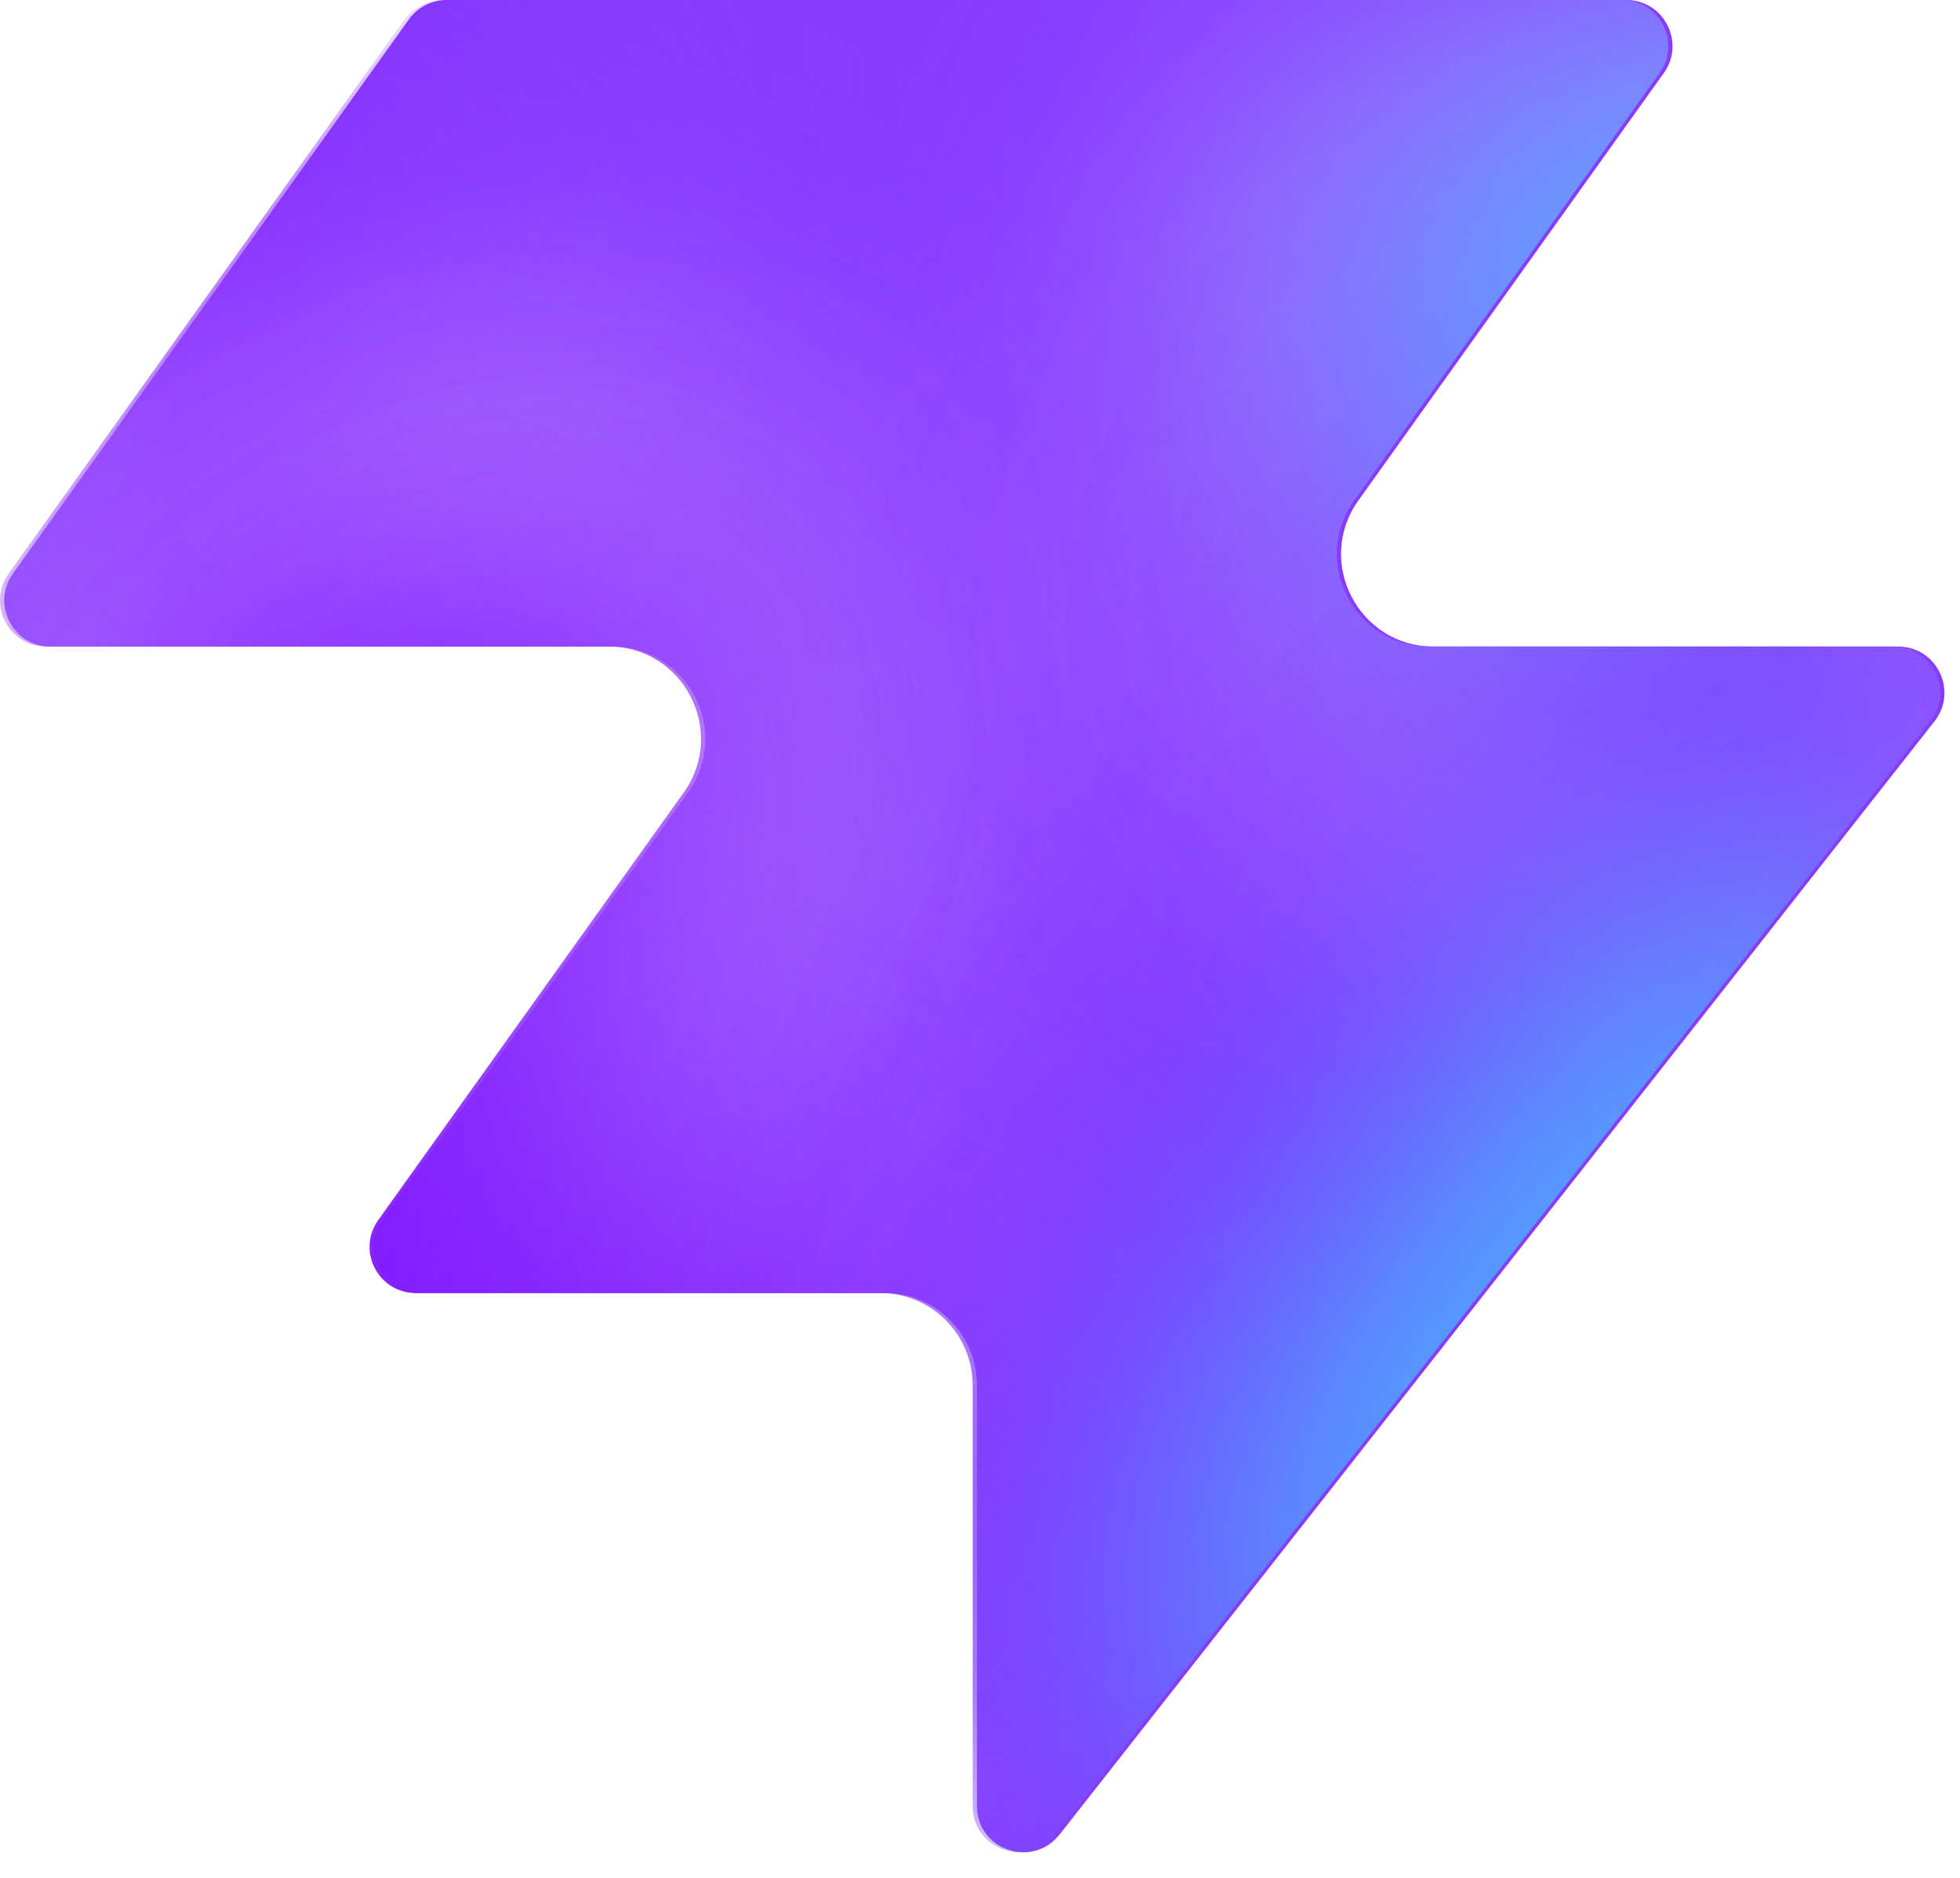
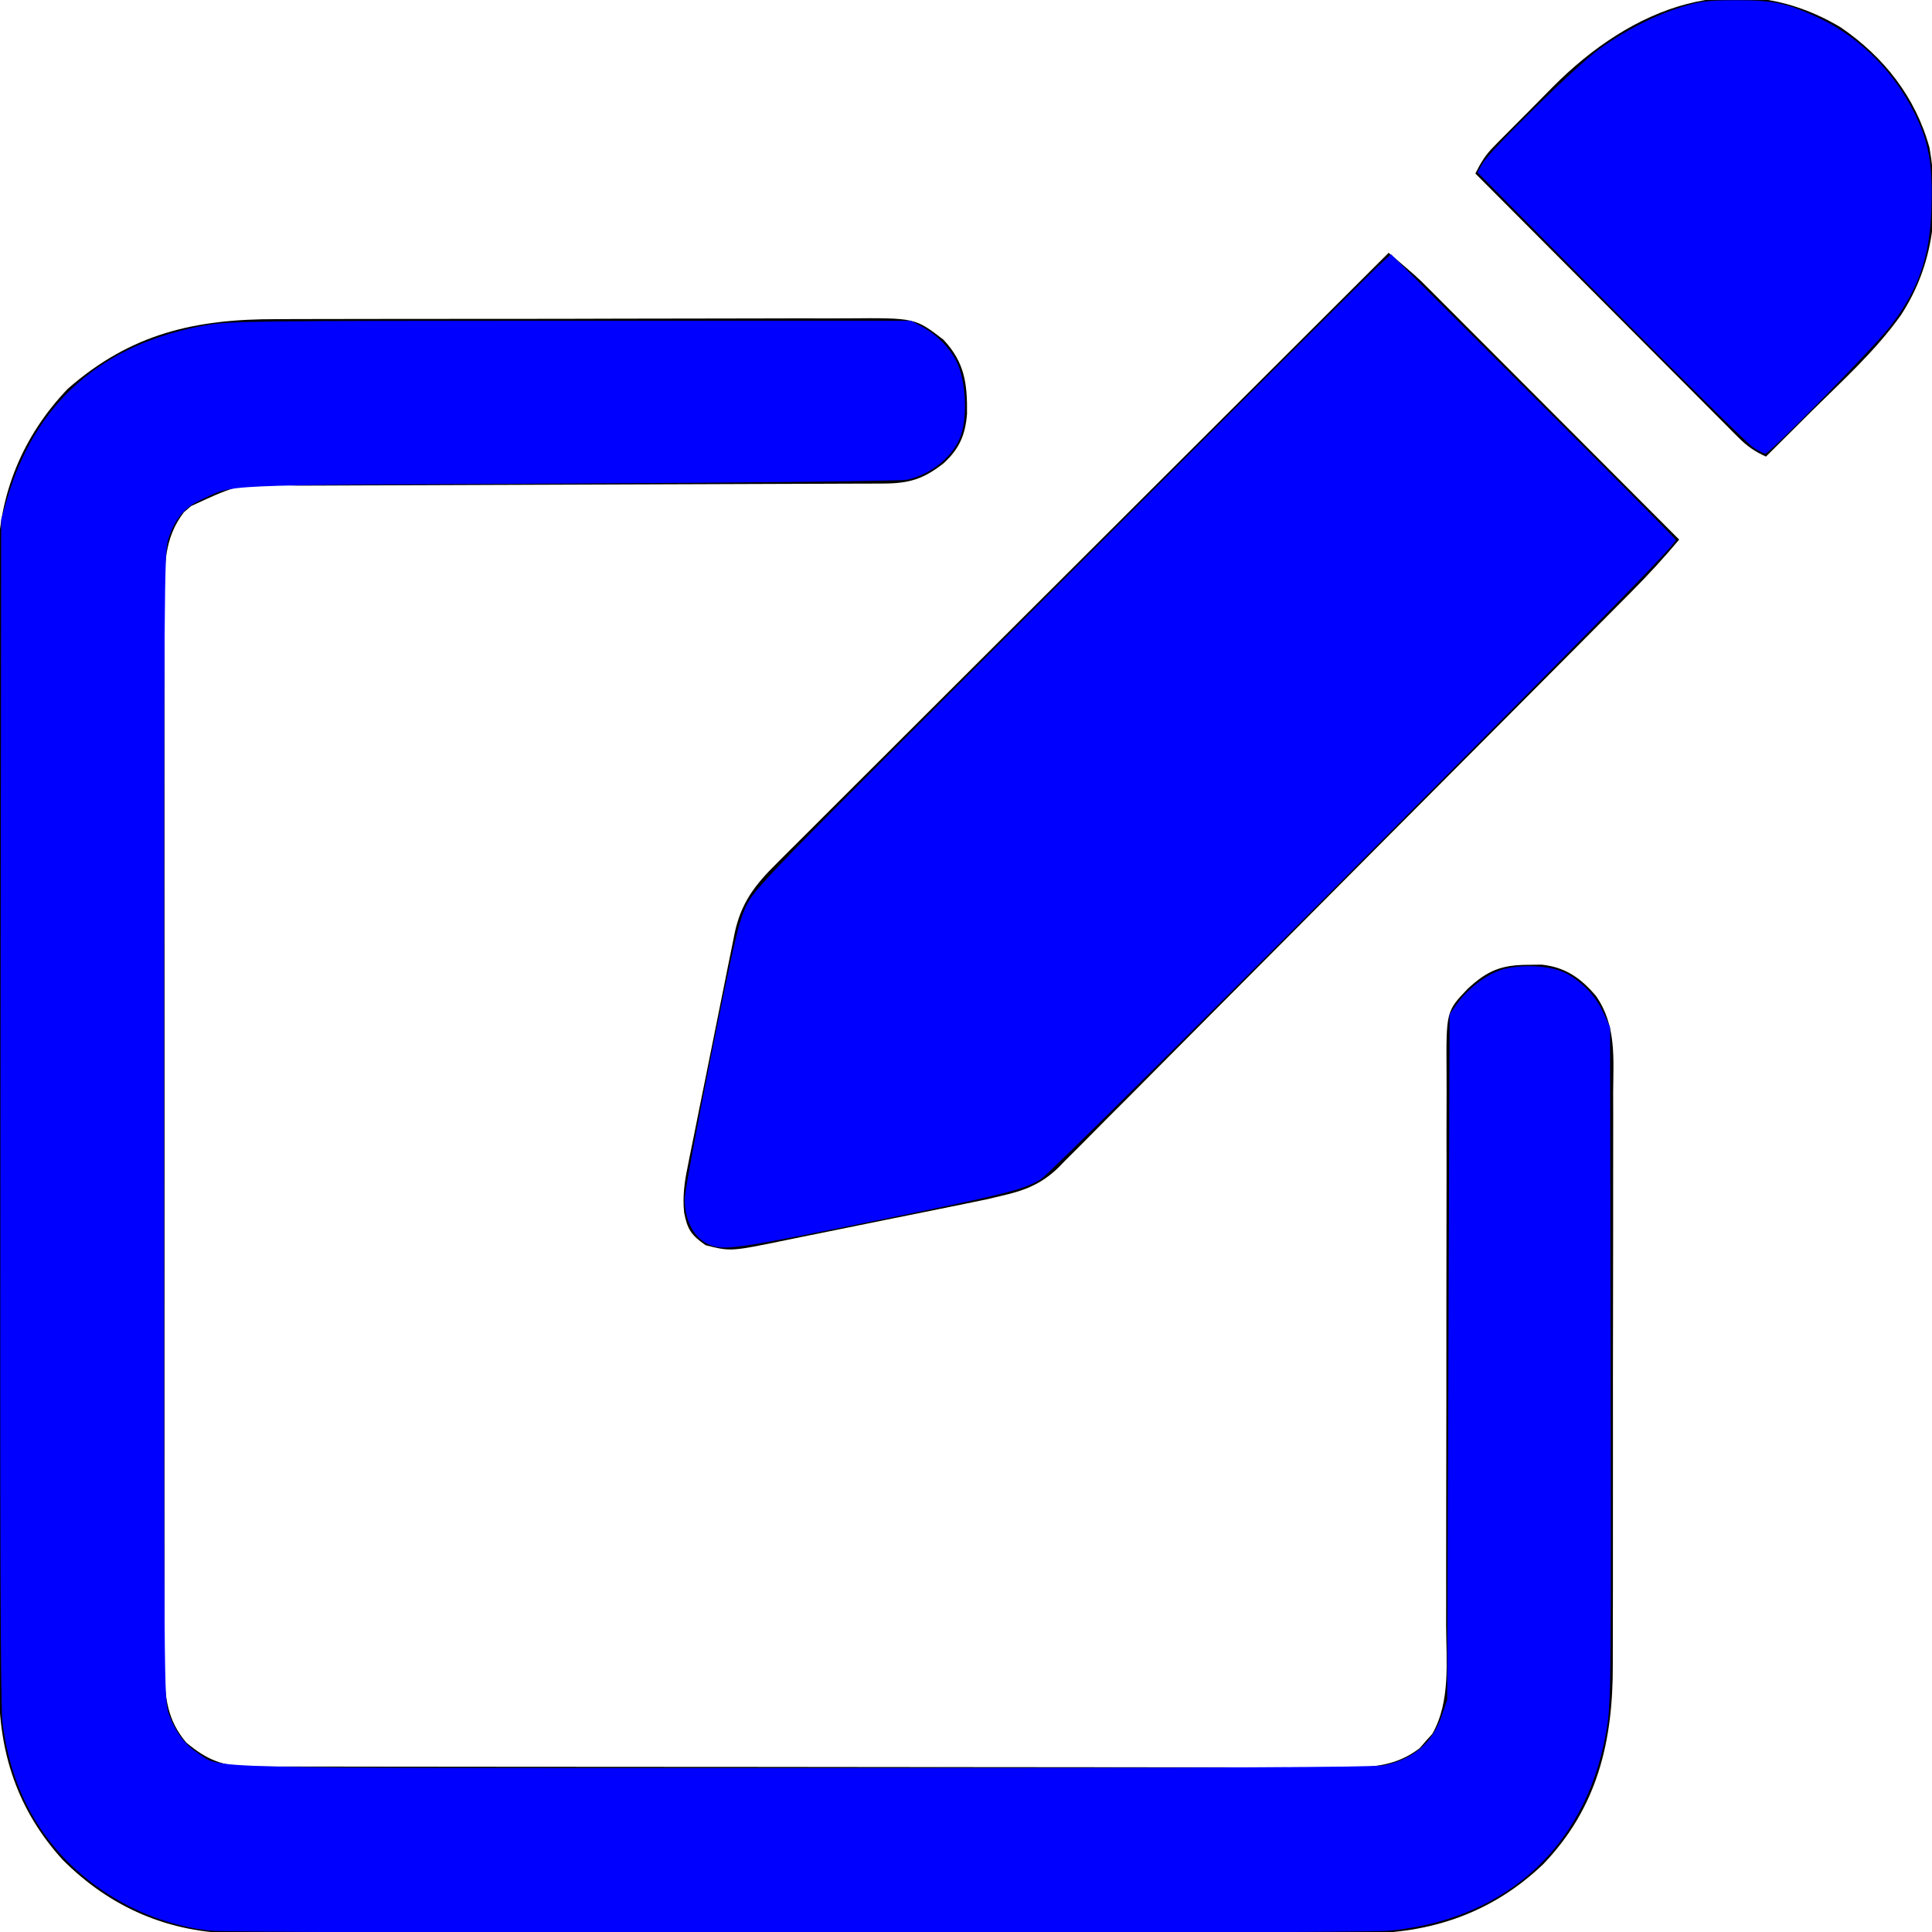
- <svg xmlns="http://www.w3.org/2000/svg" width="48" height="46" fill="none" viewBox="0 0 48 46">
-   <path fill="#863bff" d="M25.946 44.938c-.664.845-2.021.375-2.021-.698V33.937a2.26 2.26 0 0 0-2.262-2.262H10.287c-.92 0-1.456-1.04-.92-1.788l7.48-10.471c1.07-1.497 0-3.578-1.842-3.578H1.237c-.92 0-1.456-1.04-.92-1.788L10.013.474c.214-.297.556-.474.92-.474h28.894c.92 0 1.456 1.04.92 1.788l-7.48 10.471c-1.07 1.498 0 3.579 1.842 3.579h11.377c.943 0 1.473 1.088.89 1.83L25.947 44.94z" style="fill:#863bff;fill:color(display-p3 .525 .23 1);fill-opacity:1" />
-   <mask id="a" width="48" height="46" x="0" y="0" maskUnits="userSpaceOnUse" style="mask-type:alpha">
-     <path fill="#000" d="M25.842 44.938c-.664.844-2.021.375-2.021-.698V33.937a2.26 2.26 0 0 0-2.262-2.262H10.183c-.92 0-1.456-1.04-.92-1.788l7.48-10.471c1.07-1.498 0-3.579-1.842-3.579H1.133c-.92 0-1.456-1.04-.92-1.787L9.91.473c.214-.297.556-.474.92-.474h28.894c.92 0 1.456 1.04.92 1.788l-7.48 10.471c-1.07 1.498 0 3.578 1.842 3.578h11.377c.943 0 1.473 1.088.89 1.832L25.843 44.94z" style="fill:#000;fill-opacity:1" />
-   </mask>
-   <g mask="url(#a)">
-     <g filter="url(#b)">
-       <ellipse cx="5.508" cy="14.704" fill="#ede6ff" rx="5.508" ry="14.704" style="fill:#ede6ff;fill:color(display-p3 .927 .903 1);fill-opacity:1" transform="matrix(.00324 1 1 -.00324 -4.47 31.516)" />
-     </g>
-     <g filter="url(#c)">
-       <ellipse cx="10.399" cy="29.851" fill="#ede6ff" rx="10.399" ry="29.851" style="fill:#ede6ff;fill:color(display-p3 .927 .903 1);fill-opacity:1" transform="matrix(.00324 1 1 -.00324 -39.328 7.883)" />
-     </g>
-     <g filter="url(#d)">
-       <ellipse cx="5.508" cy="30.487" fill="#7e14ff" rx="5.508" ry="30.487" style="fill:#7e14ff;fill:color(display-p3 .492 .077 1);fill-opacity:1" transform="rotate(89.814 -25.913 -14.639)scale(1 -1)" />
-     </g>
-     <g filter="url(#e)">
-       <ellipse cx="5.508" cy="30.599" fill="#7e14ff" rx="5.508" ry="30.599" style="fill:#7e14ff;fill:color(display-p3 .492 .077 1);fill-opacity:1" transform="rotate(89.814 -32.644 -3.334)scale(1 -1)" />
-     </g>
-     <g filter="url(#f)">
-       <ellipse cx="5.508" cy="30.599" fill="#7e14ff" rx="5.508" ry="30.599" style="fill:#7e14ff;fill:color(display-p3 .492 .077 1);fill-opacity:1" transform="matrix(.00324 1 1 -.00324 -34.34 30.47)" />
-     </g>
-     <g filter="url(#g)">
-       <ellipse cx="14.072" cy="22.078" fill="#ede6ff" rx="14.072" ry="22.078" style="fill:#ede6ff;fill:color(display-p3 .927 .903 1);fill-opacity:1" transform="rotate(93.35 24.506 48.493)scale(-1 1)" />
-     </g>
-     <g filter="url(#h)">
-       <ellipse cx="3.47" cy="21.501" fill="#7e14ff" rx="3.47" ry="21.501" style="fill:#7e14ff;fill:color(display-p3 .492 .077 1);fill-opacity:1" transform="rotate(89.009 28.708 47.59)scale(-1 1)" />
-     </g>
-     <g filter="url(#i)">
-       <ellipse cx="3.47" cy="21.501" fill="#7e14ff" rx="3.47" ry="21.501" style="fill:#7e14ff;fill:color(display-p3 .492 .077 1);fill-opacity:1" transform="rotate(89.009 28.708 47.59)scale(-1 1)" />
-     </g>
-     <g filter="url(#j)">
-       <ellipse cx=".387" cy="8.972" fill="#7e14ff" rx="4.407" ry="29.108" style="fill:#7e14ff;fill:color(display-p3 .492 .077 1);fill-opacity:1" transform="rotate(39.51 .387 8.972)" />
-     </g>
-     <g filter="url(#k)">
-       <ellipse cx="47.523" cy="-6.092" fill="#7e14ff" rx="4.407" ry="29.108" style="fill:#7e14ff;fill:color(display-p3 .492 .077 1);fill-opacity:1" transform="rotate(37.892 47.523 -6.092)" />
-     </g>
-     <g filter="url(#l)">
-       <ellipse cx="41.412" cy="6.333" fill="#47bfff" rx="5.971" ry="9.665" style="fill:#47bfff;fill:color(display-p3 .28 .748 1);fill-opacity:1" transform="rotate(37.892 41.412 6.333)" />
-     </g>
-     <g filter="url(#m)">
-       <ellipse cx="-1.879" cy="38.332" fill="#7e14ff" rx="4.407" ry="29.108" style="fill:#7e14ff;fill:color(display-p3 .492 .077 1);fill-opacity:1" transform="rotate(37.892 -1.88 38.332)" />
-     </g>
-     <g filter="url(#n)">
-       <ellipse cx="-1.879" cy="38.332" fill="#7e14ff" rx="4.407" ry="29.108" style="fill:#7e14ff;fill:color(display-p3 .492 .077 1);fill-opacity:1" transform="rotate(37.892 -1.88 38.332)" />
-     </g>
-     <g filter="url(#o)">
-       <ellipse cx="35.651" cy="29.907" fill="#7e14ff" rx="4.407" ry="29.108" style="fill:#7e14ff;fill:color(display-p3 .492 .077 1);fill-opacity:1" transform="rotate(37.892 35.651 29.907)" />
-     </g>
-     <g filter="url(#p)">
-       <ellipse cx="38.418" cy="32.4" fill="#47bfff" rx="5.971" ry="15.297" style="fill:#47bfff;fill:color(display-p3 .28 .748 1);fill-opacity:1" transform="rotate(37.892 38.418 32.4)" />
-     </g>
-   </g>
-   <defs>
-     <filter id="b" width="60.045" height="41.654" x="-19.77" y="16.149" color-interpolation-filters="sRGB" filterUnits="userSpaceOnUse">
-       <feFlood flood-opacity="0" result="BackgroundImageFix" />
-       <feBlend in="SourceGraphic" in2="BackgroundImageFix" result="shape" />
-       <feGaussianBlur result="effect1_foregroundBlur_2002_17158" stdDeviation="7.659" />
-     </filter>
-     <filter id="c" width="90.34" height="51.437" x="-54.613" y="-7.533" color-interpolation-filters="sRGB" filterUnits="userSpaceOnUse">
-       <feFlood flood-opacity="0" result="BackgroundImageFix" />
-       <feBlend in="SourceGraphic" in2="BackgroundImageFix" result="shape" />
-       <feGaussianBlur result="effect1_foregroundBlur_2002_17158" stdDeviation="7.659" />
-     </filter>
-     <filter id="d" width="79.355" height="29.4" x="-49.64" y="2.03" color-interpolation-filters="sRGB" filterUnits="userSpaceOnUse">
-       <feFlood flood-opacity="0" result="BackgroundImageFix" />
-       <feBlend in="SourceGraphic" in2="BackgroundImageFix" result="shape" />
-       <feGaussianBlur result="effect1_foregroundBlur_2002_17158" stdDeviation="4.596" />
-     </filter>
-     <filter id="e" width="79.579" height="29.4" x="-45.045" y="20.029" color-interpolation-filters="sRGB" filterUnits="userSpaceOnUse">
-       <feFlood flood-opacity="0" result="BackgroundImageFix" />
-       <feBlend in="SourceGraphic" in2="BackgroundImageFix" result="shape" />
-       <feGaussianBlur result="effect1_foregroundBlur_2002_17158" stdDeviation="4.596" />
-     </filter>
-     <filter id="f" width="79.579" height="29.4" x="-43.513" y="21.178" color-interpolation-filters="sRGB" filterUnits="userSpaceOnUse">
-       <feFlood flood-opacity="0" result="BackgroundImageFix" />
-       <feBlend in="SourceGraphic" in2="BackgroundImageFix" result="shape" />
-       <feGaussianBlur result="effect1_foregroundBlur_2002_17158" stdDeviation="4.596" />
-     </filter>
-     <filter id="g" width="74.749" height="58.852" x="15.756" y="-17.901" color-interpolation-filters="sRGB" filterUnits="userSpaceOnUse">
-       <feFlood flood-opacity="0" result="BackgroundImageFix" />
-       <feBlend in="SourceGraphic" in2="BackgroundImageFix" result="shape" />
-       <feGaussianBlur result="effect1_foregroundBlur_2002_17158" stdDeviation="7.659" />
-     </filter>
-     <filter id="h" width="61.377" height="25.362" x="23.548" y="2.284" color-interpolation-filters="sRGB" filterUnits="userSpaceOnUse">
-       <feFlood flood-opacity="0" result="BackgroundImageFix" />
-       <feBlend in="SourceGraphic" in2="BackgroundImageFix" result="shape" />
-       <feGaussianBlur result="effect1_foregroundBlur_2002_17158" stdDeviation="4.596" />
-     </filter>
-     <filter id="i" width="61.377" height="25.362" x="23.548" y="2.284" color-interpolation-filters="sRGB" filterUnits="userSpaceOnUse">
-       <feFlood flood-opacity="0" result="BackgroundImageFix" />
-       <feBlend in="SourceGraphic" in2="BackgroundImageFix" result="shape" />
-       <feGaussianBlur result="effect1_foregroundBlur_2002_17158" stdDeviation="4.596" />
-     </filter>
-     <filter id="j" width="56.045" height="63.649" x="-27.636" y="-22.853" color-interpolation-filters="sRGB" filterUnits="userSpaceOnUse">
-       <feFlood flood-opacity="0" result="BackgroundImageFix" />
-       <feBlend in="SourceGraphic" in2="BackgroundImageFix" result="shape" />
-       <feGaussianBlur result="effect1_foregroundBlur_2002_17158" stdDeviation="4.596" />
-     </filter>
-     <filter id="k" width="54.814" height="64.646" x="20.116" y="-38.415" color-interpolation-filters="sRGB" filterUnits="userSpaceOnUse">
-       <feFlood flood-opacity="0" result="BackgroundImageFix" />
-       <feBlend in="SourceGraphic" in2="BackgroundImageFix" result="shape" />
-       <feGaussianBlur result="effect1_foregroundBlur_2002_17158" stdDeviation="4.596" />
-     </filter>
-     <filter id="l" width="33.541" height="35.313" x="24.641" y="-11.323" color-interpolation-filters="sRGB" filterUnits="userSpaceOnUse">
-       <feFlood flood-opacity="0" result="BackgroundImageFix" />
-       <feBlend in="SourceGraphic" in2="BackgroundImageFix" result="shape" />
-       <feGaussianBlur result="effect1_foregroundBlur_2002_17158" stdDeviation="4.596" />
-     </filter>
-     <filter id="m" width="54.814" height="64.646" x="-29.286" y="6.009" color-interpolation-filters="sRGB" filterUnits="userSpaceOnUse">
-       <feFlood flood-opacity="0" result="BackgroundImageFix" />
-       <feBlend in="SourceGraphic" in2="BackgroundImageFix" result="shape" />
-       <feGaussianBlur result="effect1_foregroundBlur_2002_17158" stdDeviation="4.596" />
-     </filter>
-     <filter id="n" width="54.814" height="64.646" x="-29.286" y="6.009" color-interpolation-filters="sRGB" filterUnits="userSpaceOnUse">
-       <feFlood flood-opacity="0" result="BackgroundImageFix" />
-       <feBlend in="SourceGraphic" in2="BackgroundImageFix" result="shape" />
-       <feGaussianBlur result="effect1_foregroundBlur_2002_17158" stdDeviation="4.596" />
-     </filter>
-     <filter id="o" width="54.814" height="64.646" x="8.244" y="-2.416" color-interpolation-filters="sRGB" filterUnits="userSpaceOnUse">
-       <feFlood flood-opacity="0" result="BackgroundImageFix" />
-       <feBlend in="SourceGraphic" in2="BackgroundImageFix" result="shape" />
-       <feGaussianBlur result="effect1_foregroundBlur_2002_17158" stdDeviation="4.596" />
-     </filter>
-     <filter id="p" width="39.409" height="43.623" x="18.713" y="10.588" color-interpolation-filters="sRGB" filterUnits="userSpaceOnUse">
-       <feFlood flood-opacity="0" result="BackgroundImageFix" />
-       <feBlend in="SourceGraphic" in2="BackgroundImageFix" result="shape" />
-       <feGaussianBlur result="effect1_foregroundBlur_2002_17158" stdDeviation="4.596" />
-     </filter>
-   </defs>
+ <svg xmlns="http://www.w3.org/2000/svg" version="1.1" width="512" height="512" id="svg3">
+   <defs id="defs3" />
+   <path d="M0 0 C1.808 -0.007 3.617 -0.016 5.425 -0.026 C10.299 -0.048 15.172 -0.051 20.046 -0.049 C24.127 -0.049 28.207 -0.057 32.288 -0.066 C41.916 -0.085 51.544 -0.088 61.172 -0.081 C71.085 -0.074 80.998 -0.097 90.911 -0.134 C99.446 -0.165 107.982 -0.176 116.517 -0.173 C121.605 -0.17 126.692 -0.176 131.779 -0.2 C136.561 -0.223 141.341 -0.221 146.123 -0.2 C147.872 -0.197 149.62 -0.202 151.369 -0.216 C169.184 -0.353 169.184 -0.353 176.7 5.42 C182.383 11.46 183.068 17.124 182.97 25.123 C182.511 30.741 180.918 34.385 176.759 38.201 C171.334 42.437 167.621 43.544 160.681 43.565 C159.602 43.57 159.602 43.57 158.502 43.575 C156.086 43.586 153.67 43.59 151.255 43.594 C149.525 43.6 147.795 43.607 146.066 43.614 C142.337 43.628 138.608 43.64 134.879 43.65 C128.978 43.665 123.078 43.689 117.178 43.715 C100.397 43.786 83.617 43.846 66.837 43.897 C57.573 43.925 48.308 43.96 39.044 44.003 C33.183 44.03 27.323 44.048 21.462 44.059 C17.807 44.069 14.152 44.086 10.497 44.106 C8.807 44.113 7.118 44.117 5.428 44.118 C-9.594 43.49 -9.594 43.49 -22.675 49.545 C-23.301 50.084 -23.928 50.623 -24.573 51.178 C-29.89 58.083 -29.729 65.569 -29.681 73.907 C-29.685 75.154 -29.69 76.4 -29.695 77.685 C-29.705 81.129 -29.701 84.573 -29.692 88.017 C-29.685 91.737 -29.695 95.458 -29.704 99.178 C-29.717 106.461 -29.714 113.743 -29.705 121.025 C-29.699 126.944 -29.698 132.864 -29.701 138.783 C-29.701 139.626 -29.702 140.469 -29.702 141.338 C-29.703 143.051 -29.704 144.763 -29.705 146.476 C-29.714 162.53 -29.704 178.584 -29.688 194.638 C-29.675 208.407 -29.677 222.177 -29.691 235.946 C-29.707 251.943 -29.713 267.94 -29.704 283.938 C-29.703 285.644 -29.702 287.35 -29.701 289.057 C-29.701 289.896 -29.7 290.736 -29.7 291.601 C-29.697 297.512 -29.701 303.423 -29.708 309.334 C-29.717 316.539 -29.715 323.744 -29.699 330.95 C-29.691 334.625 -29.688 338.3 -29.698 341.974 C-29.708 345.961 -29.695 349.947 -29.681 353.933 C-29.687 355.091 -29.694 356.249 -29.701 357.442 C-29.645 365.106 -29.043 371.171 -23.925 377.232 C-18.411 381.827 -14.182 383.542 -7.066 383.551 C-5.468 383.557 -5.468 383.557 -3.838 383.563 C-2.668 383.562 -1.498 383.561 -0.293 383.56 C0.95 383.563 2.193 383.566 3.474 383.569 C6.927 383.577 10.38 383.579 13.833 383.58 C17.556 383.582 21.28 383.589 25.003 383.596 C33.146 383.61 41.288 383.616 49.431 383.62 C54.515 383.623 59.6 383.627 64.684 383.632 C78.761 383.644 92.838 383.654 106.916 383.657 C107.817 383.658 108.718 383.658 109.646 383.658 C110.549 383.658 111.452 383.659 112.383 383.659 C114.213 383.659 116.043 383.66 117.873 383.66 C118.781 383.66 119.688 383.661 120.624 383.661 C135.333 383.665 150.041 383.682 164.75 383.706 C179.852 383.729 194.954 383.742 210.055 383.743 C218.534 383.744 227.013 383.75 235.492 383.768 C242.712 383.783 249.932 383.788 257.152 383.78 C260.835 383.776 264.518 383.777 268.201 383.791 C272.196 383.806 276.191 383.798 280.186 383.787 C281.347 383.795 282.508 383.804 283.704 383.812 C290.931 383.768 297.02 383.254 302.943 378.693 C303.481 378.067 304.02 377.44 304.575 376.795 C305.13 376.184 305.684 375.573 306.255 374.943 C311.145 366.405 309.974 355.699 309.94 346.185 C309.941 344.443 309.943 342.701 309.946 340.959 C309.951 337.222 309.95 333.485 309.944 329.748 C309.937 323.835 309.947 317.922 309.961 312.008 C309.999 295.199 310.017 278.389 310.006 261.579 C310 252.284 310.011 242.989 310.042 233.694 C310.061 227.82 310.058 221.946 310.038 216.071 C310.031 212.414 310.045 208.757 310.065 205.1 C310.07 203.408 310.067 201.717 310.054 200.025 C309.938 183.438 309.938 183.438 315.7 177.42 C320.837 172.659 324.562 171.13 331.575 171.107 C332.769 171.091 333.963 171.074 335.193 171.057 C341.541 171.714 345.645 174.618 349.7 179.42 C355.125 187.287 354.257 195.934 354.202 205.104 C354.206 206.907 354.211 208.71 354.219 210.512 C354.232 215.395 354.221 220.277 354.205 225.16 C354.191 230.283 354.197 235.406 354.201 240.528 C354.204 249.136 354.19 257.743 354.167 266.35 C354.14 276.276 354.139 286.201 354.15 296.127 C354.161 305.7 354.155 315.272 354.141 324.844 C354.135 328.906 354.135 332.967 354.14 337.029 C354.145 341.823 354.134 346.617 354.113 351.412 C354.107 353.162 354.107 354.913 354.112 356.663 C354.162 376.792 350.1 394.391 335.7 409.42 C322.135 422.418 305.765 427.903 287.272 427.801 C285.96 427.806 284.648 427.81 283.297 427.815 C279.685 427.827 276.073 427.821 272.461 427.812 C268.555 427.805 264.648 427.816 260.741 427.824 C253.099 427.837 245.457 427.835 237.815 427.826 C231.601 427.819 225.388 427.818 219.174 427.821 C218.288 427.822 217.402 427.822 216.489 427.823 C214.689 427.824 212.889 427.825 211.089 427.826 C194.227 427.834 177.365 427.824 160.503 427.808 C146.051 427.795 131.599 427.797 117.147 427.811 C100.346 427.827 83.544 427.833 66.742 427.824 C64.948 427.823 63.155 427.822 61.361 427.821 C60.479 427.821 59.596 427.82 58.687 427.82 C52.485 427.817 46.283 427.822 40.081 427.829 C32.516 427.837 24.952 427.835 17.387 427.819 C13.532 427.811 9.676 427.808 5.82 427.818 C1.632 427.829 -2.556 427.816 -6.744 427.801 C-8.554 427.811 -8.554 427.811 -10.4 427.821 C-28.435 427.697 -44 421.004 -56.71 408.275 C-68.721 395.032 -73.611 379.86 -73.567 362.328 C-73.572 361.016 -73.576 359.704 -73.581 358.352 C-73.593 354.726 -73.593 351.1 -73.59 347.474 C-73.59 343.557 -73.601 339.64 -73.61 335.723 C-73.627 328.054 -73.633 320.384 -73.634 312.715 C-73.635 306.478 -73.639 300.241 -73.645 294.003 C-73.663 276.303 -73.672 258.602 -73.67 240.902 C-73.67 239.948 -73.67 238.995 -73.67 238.012 C-73.67 237.057 -73.67 236.103 -73.67 235.119 C-73.669 219.654 -73.688 204.19 -73.716 188.726 C-73.745 172.831 -73.759 156.936 -73.757 141.04 C-73.757 132.123 -73.762 123.206 -73.784 114.289 C-73.802 106.694 -73.806 99.1 -73.793 91.506 C-73.786 87.636 -73.786 83.766 -73.803 79.896 C-73.819 76.344 -73.816 72.792 -73.799 69.24 C-73.794 67.366 -73.809 65.492 -73.825 63.618 C-73.687 46.417 -67.225 30.827 -55.3 18.42 C-38.557 3.765 -21.55 -0.042 0 0 Z " fill="#000000" transform="translate(73.29956,84.58008)" id="path1" />
+   <path d="M0 0 C7.391 6.265 7.391 6.265 10.499 9.379 C11.098 9.976 11.696 10.573 12.313 11.189 C12.943 11.822 13.572 12.455 14.22 13.107 C14.904 13.791 15.588 14.474 16.292 15.179 C18.529 17.416 20.763 19.657 22.996 21.898 C24.555 23.459 26.115 25.02 27.674 26.581 C31.762 30.672 35.846 34.766 39.93 38.861 C44.104 43.046 48.282 47.228 52.459 51.41 C60.642 59.604 68.822 67.801 77 76 C72.89 80.893 68.63 85.524 64.12 90.048 C63.118 91.058 63.118 91.058 62.096 92.089 C59.874 94.329 57.649 96.565 55.423 98.802 C53.822 100.414 52.222 102.025 50.622 103.637 C45.382 108.913 40.137 114.184 34.891 119.453 C33.997 120.351 33.103 121.248 32.182 122.173 C23.75 130.642 15.316 139.108 6.876 147.568 C4.927 149.523 2.978 151.477 1.028 153.432 C0.302 154.16 0.302 154.16 -0.44 154.904 C-8.294 162.779 -16.134 170.669 -23.969 178.564 C-32.027 186.682 -40.098 194.788 -48.182 202.881 C-52.715 207.42 -57.241 211.965 -61.754 216.525 C-65.997 220.811 -70.256 225.081 -74.529 229.339 C-76.092 230.902 -77.649 232.471 -79.199 234.047 C-81.321 236.201 -83.463 238.333 -85.612 240.46 C-86.217 241.085 -86.822 241.709 -87.445 242.353 C-92.122 246.915 -96.678 248.587 -103 250 C-104.256 250.297 -105.512 250.593 -106.806 250.899 C-108.003 251.144 -109.201 251.389 -110.434 251.642 C-111.441 251.849 -111.441 251.849 -112.469 252.062 C-114.647 252.51 -116.827 252.951 -119.008 253.391 C-120.544 253.703 -122.08 254.015 -123.616 254.327 C-126.817 254.976 -130.019 255.62 -133.222 256.263 C-137.311 257.084 -141.396 257.921 -145.48 258.761 C-148.644 259.41 -151.811 260.047 -154.978 260.681 C-156.485 260.985 -157.991 261.293 -159.496 261.605 C-174.356 264.677 -174.356 264.677 -181 263 C-184.788 260.34 -185.836 258.862 -186.705 254.298 C-187.126 250.159 -186.635 246.356 -185.784 242.302 C-185.643 241.579 -185.502 240.856 -185.356 240.111 C-184.89 237.746 -184.407 235.385 -183.922 233.023 C-183.59 231.368 -183.26 229.712 -182.93 228.056 C-182.239 224.597 -181.538 221.139 -180.832 217.683 C-179.928 213.263 -179.044 208.839 -178.165 204.415 C-177.486 200.999 -176.797 197.585 -176.106 194.171 C-175.777 192.541 -175.45 190.911 -175.126 189.28 C-174.67 186.998 -174.203 184.718 -173.733 182.439 C-173.537 181.438 -173.537 181.438 -173.336 180.417 C-171.635 172.312 -167.958 167.52 -162.223 161.863 C-161.531 161.167 -160.838 160.472 -160.124 159.756 C-157.805 157.432 -155.476 155.119 -153.146 152.805 C-151.48 151.14 -149.814 149.474 -148.149 147.808 C-143.63 143.287 -139.101 138.775 -134.57 134.266 C-130.316 130.028 -126.068 125.784 -121.821 121.54 C-113.409 113.135 -104.991 104.737 -96.569 96.343 C-88.389 88.19 -80.212 80.035 -72.04 71.875 C-71.536 71.372 -71.032 70.869 -70.512 70.35 C-67.984 67.825 -65.455 65.301 -62.927 62.776 C-41.961 41.841 -20.984 20.917 0 0 Z " fill="#000000" transform="translate(368,67)" id="path2" />
+   <path d="M0 0 C11.419 7.822 19.809 18.42 23.527 31.895 C26.225 47.648 24.81 62.596 15.999 76.191 C9.28 85.683 0.359 93.704 -7.875 101.875 C-9.039 103.034 -10.202 104.192 -11.365 105.352 C-14.178 108.154 -16.994 110.953 -19.812 113.75 C-22.735 112.43 -24.805 111.006 -27.065 108.738 C-27.685 108.121 -28.304 107.504 -28.943 106.868 C-29.611 106.193 -30.279 105.518 -30.968 104.822 C-31.68 104.109 -32.393 103.397 -33.127 102.663 C-35.48 100.309 -37.826 97.947 -40.172 95.586 C-41.802 93.952 -43.433 92.318 -45.065 90.684 C-49.357 86.385 -53.643 82.079 -57.927 77.773 C-62.301 73.379 -66.68 68.99 -71.059 64.602 C-79.649 55.99 -88.233 47.372 -96.812 38.75 C-95.463 35.956 -94.188 33.869 -92.006 31.653 C-91.441 31.075 -90.876 30.498 -90.294 29.902 C-89.683 29.289 -89.071 28.675 -88.441 28.043 C-87.486 27.078 -87.486 27.078 -86.511 26.093 C-85.16 24.731 -83.805 23.372 -82.448 22.015 C-80.403 19.966 -78.374 17.9 -76.346 15.834 C-55.488 -5.206 -27.824 -16.588 0 0 Z " fill="#000000" transform="translate(487.8125,7.25)" id="path3" />
+   <path style="fill:#0000ff;stroke-width:0.634" d="M 55.735,511.658 C 45.336,510.444 35.452,506.723 26.861,500.786 11.861,490.422 2.965,475.374 0.667,456.481 0.127,452.039 -0.015,409.429 0.126,294.067 L 0.317,137.675 1.707,132.806 C 9.132,106.781 26.973,91.066 54.641,86.179 60.818,85.088 66.781,85.016 151.316,85.016 h 90.092 l 2.725,1.455 c 4.198,2.241 7.533,5.603 9.452,9.525 2.305,4.712 2.854,14.014 1.133,19.197 -1.856,5.589 -7.789,10.522 -14.366,11.945 -1.583,0.343 -39.729,0.771 -89.855,1.01 -96.289,0.458 -87.792,0.076 -97.347,4.375 -4.281,1.926 -6.948,5.185 -8.596,10.505 -1.022,3.3 -1.094,13.433 -1.094,155.48 0,147.535 0.035,152.052 1.203,155.44 1.68,4.872 4.252,8.383 7.817,10.671 6.544,4.199 -4.84,3.922 160.797,3.922 108.793,0 151.127,-0.197 153.562,-0.713 7.806,-1.656 12.817,-5.993 15.271,-13.218 l 1.41,-4.15 0.32,-90.83 0.32,-90.83 1.911,-2.719 c 2.881,-4.099 8.021,-7.984 12.151,-9.185 4.965,-1.443 12.854,-0.995 16.614,0.945 4.351,2.245 7.99,6.019 10.002,10.376 l 1.831,3.964 0.177,88.823 c 0.156,78.242 0.058,89.643 -0.825,95.711 -4.594,31.578 -26.067,51.94 -57.962,54.964 -8.01,0.76 -305.807,0.741 -312.323,-0.019 z" id="path4" />
+   <path style="fill:#0000ff;stroke-width:0.634" d="m 189.166,330.271 c -4.662,-1.184 -7.714,-6.121 -7.714,-12.48 0,-1.701 3.156,-18.798 7.014,-37.993 6.155,-30.625 7.291,-35.484 9.272,-39.659 2.214,-4.666 3.817,-6.317 82.874,-85.333 44.339,-44.316 82.28,-82.12 84.312,-84.009 l 3.695,-3.434 37.747,37.667 c 20.761,20.717 37.747,37.835 37.747,38.04 0,1.096 -15.549,16.973 -86.919,88.751 -44.321,44.574 -79.636,79.596 -81.304,80.63 -4.57,2.832 -8.957,3.933 -44.477,11.165 -33.688,6.858 -38.477,7.613 -42.247,6.655 z" id="path5" />
+   <path style="fill:#0000ff;stroke-width:0.634" d="m 464.664,118.627 c -1.357,-0.881 -18.361,-17.654 -37.785,-37.274 l -35.317,-35.673 1.323,-2.363 c 1.87,-3.339 24.511,-25.563 30.664,-30.1 6.639,-4.895 15.071,-9.224 22.191,-11.392 4.933,-1.502 6.785,-1.732 14.236,-1.761 9.804,-0.039 13.648,0.78 22.034,4.698 11.554,5.397 21.309,15.628 26.611,27.908 2.748,6.364 3.598,12.398 3.22,22.843 -0.455,12.55 -3.268,20.72 -10.486,30.454 -3.728,5.027 -32.334,34.26 -33.525,34.26 -0.384,0 -1.808,-0.721 -3.165,-1.601 z" id="path6" />
</svg>
